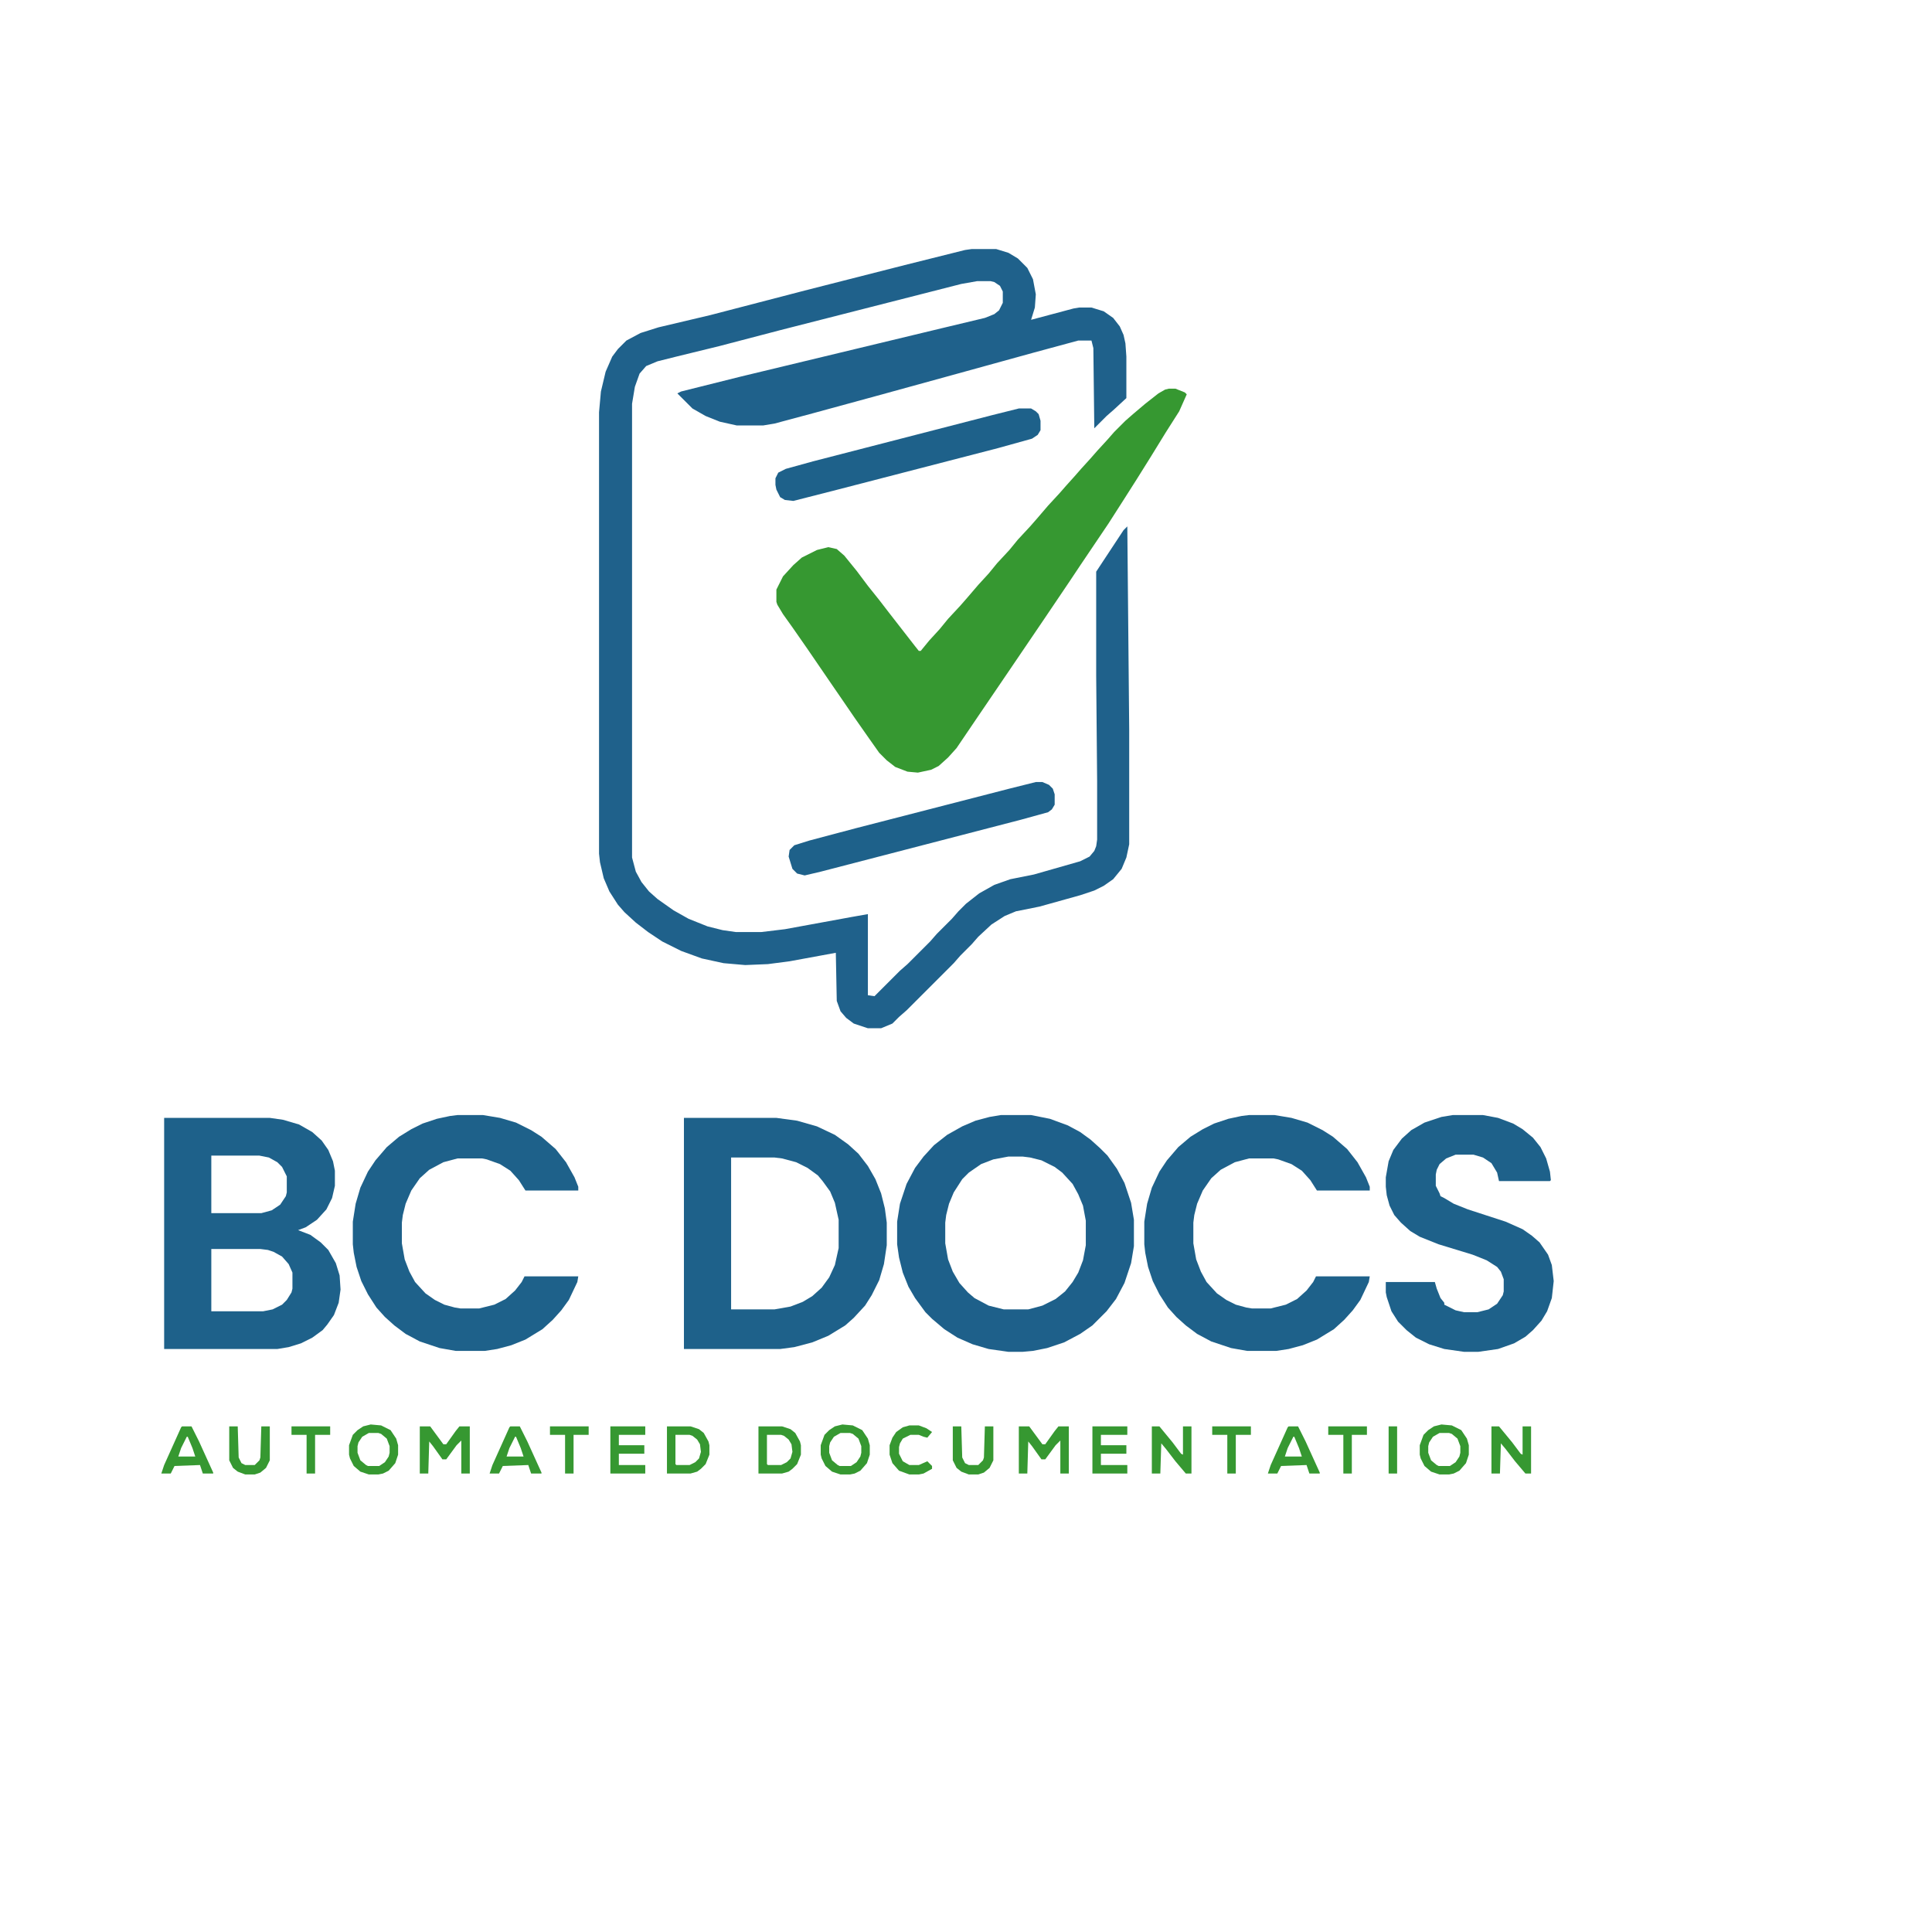
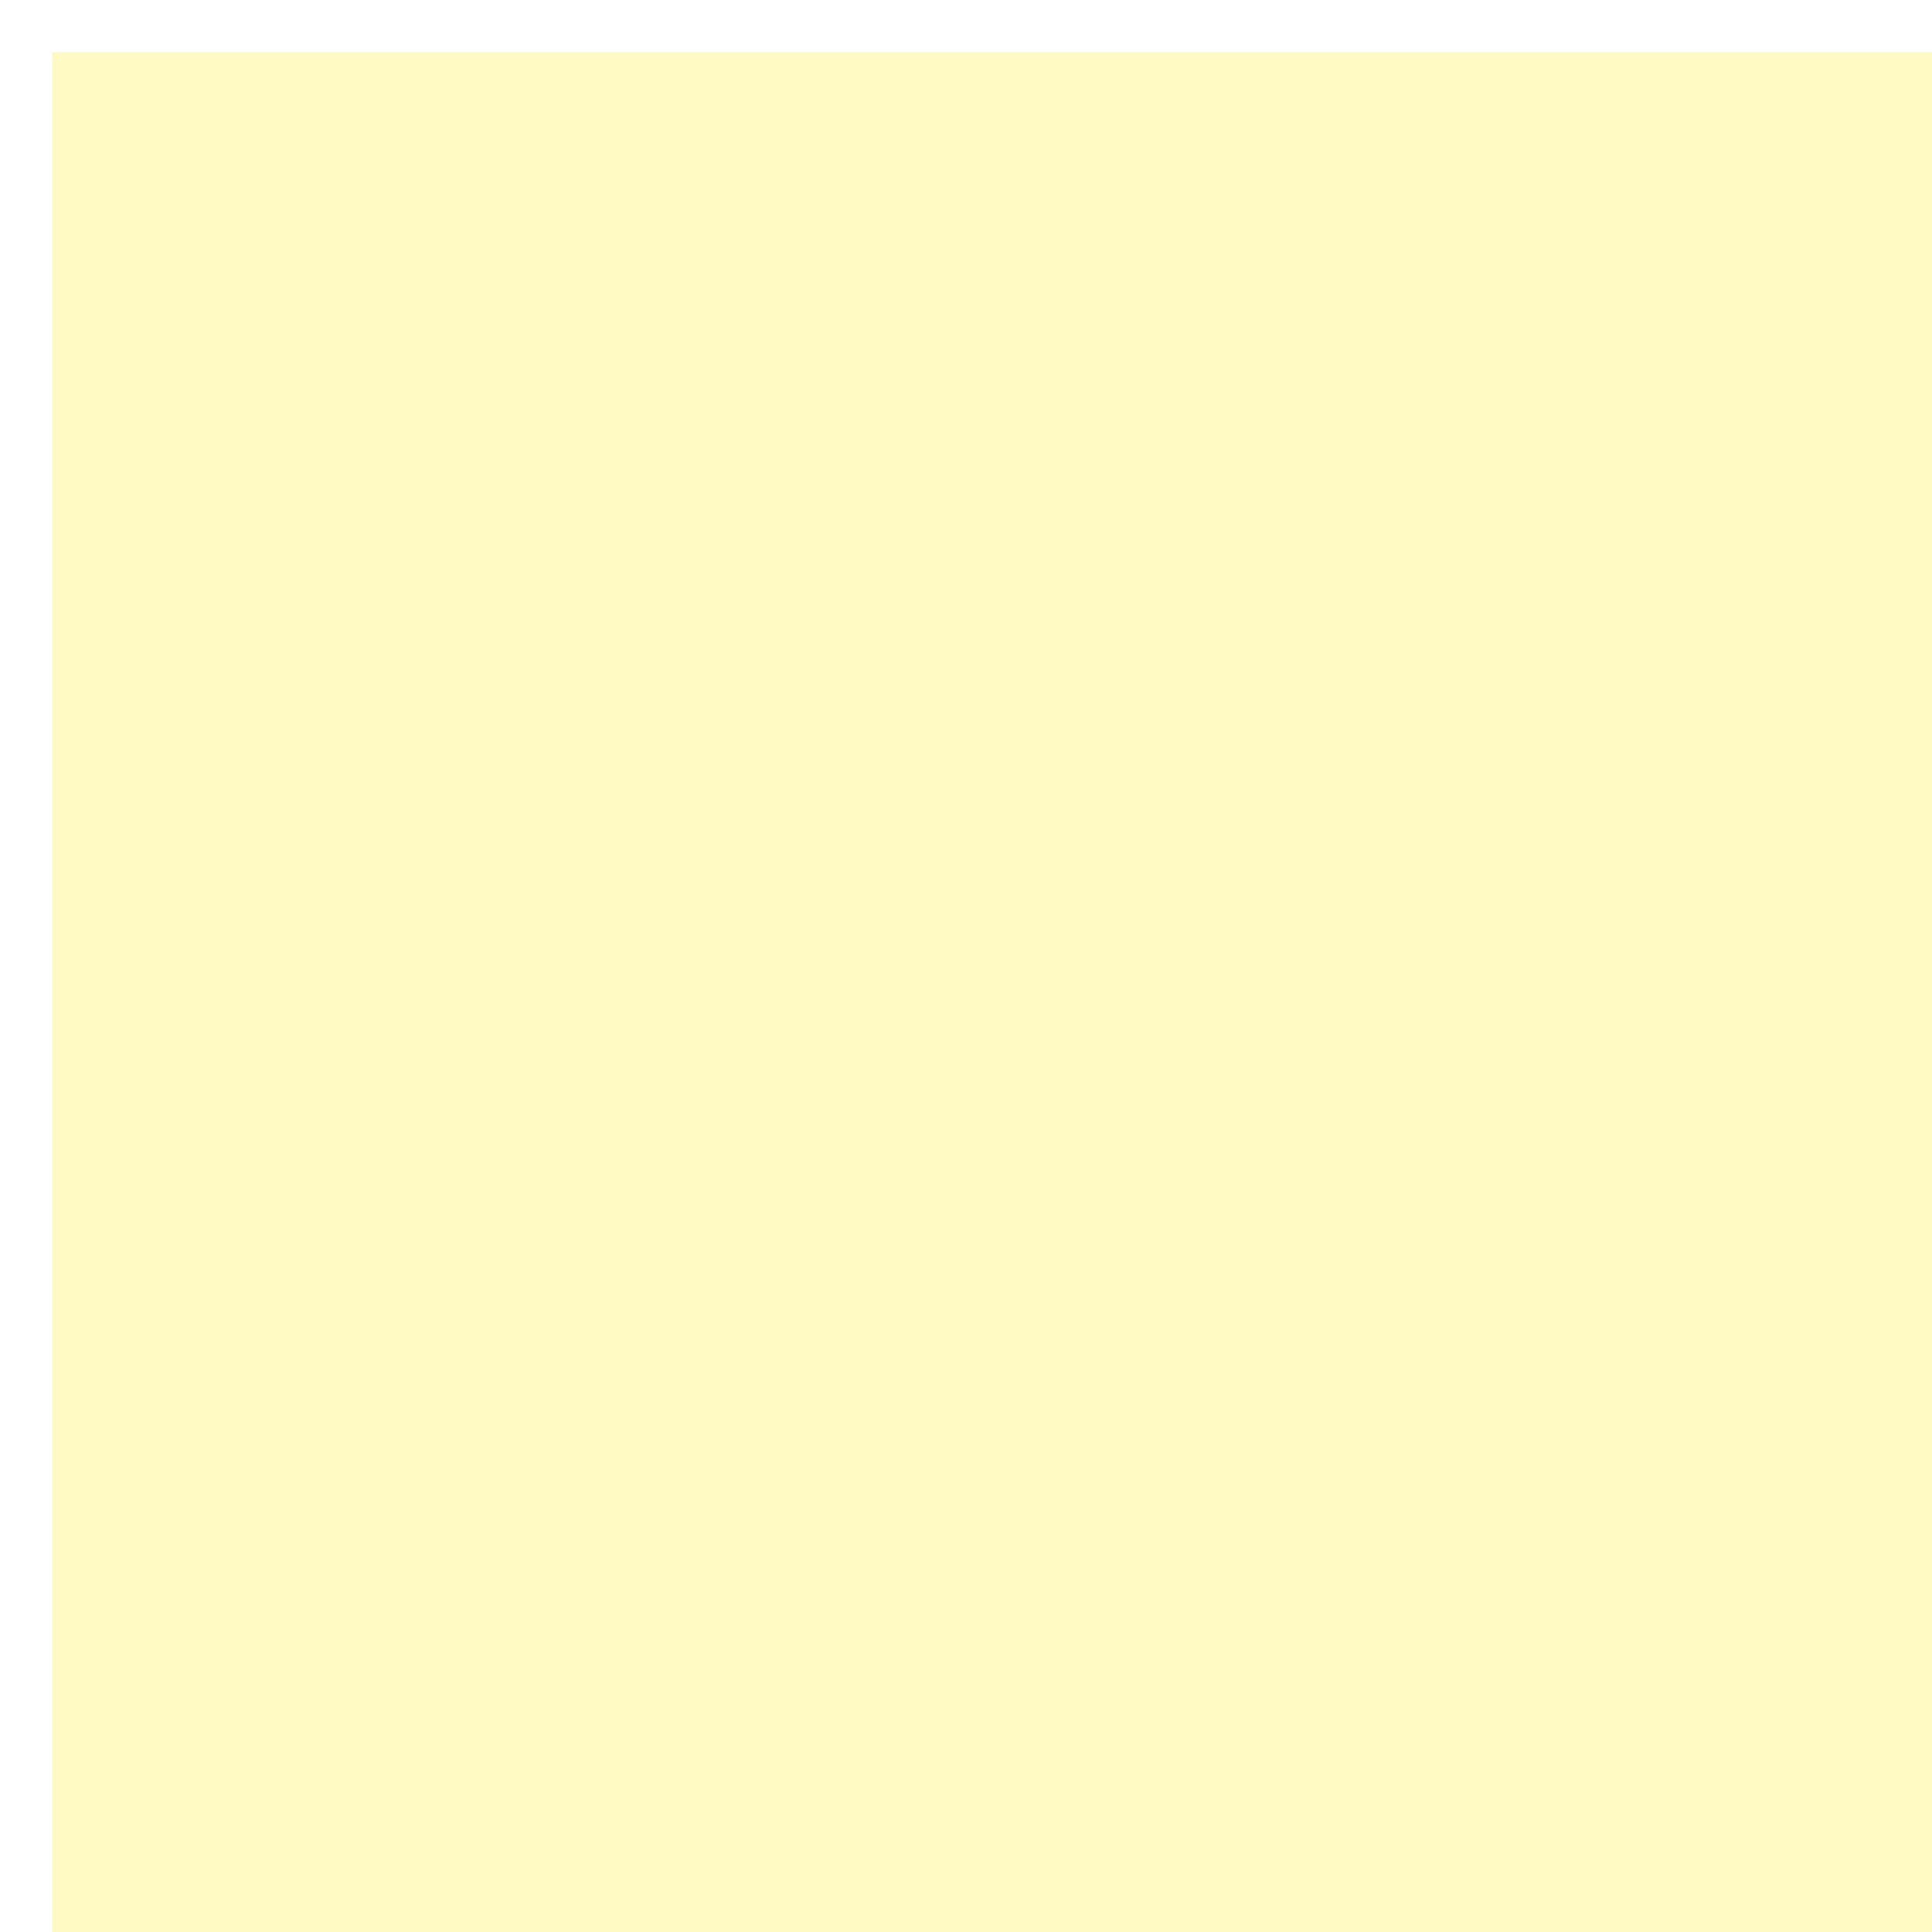
- <svg xmlns="http://www.w3.org/2000/svg" version="1.1" viewBox="0 0 2048 2048" width="38" height="38">
-   <path transform="translate(1030,264)" d="m0 0h26l13 4 10 6 10 10 6 12 3 16-1 14-4 13 45-12 6-1h13l13 4 10 7 7 9 4 9 2 9 1 14v44l-13 12-8 7-13 13-1-85-2-8h-14l-48 13-87 24-80 22-66 18-41 11-12 2h-28l-18-4-15-6-14-8-16-16 4-2 64-16 212-51 46-11 10-4 5-4 4-8v-12l-3-6-6-4-4-1h-14l-17 3-192 49-65 17-45 11-20 5-12 5-7 8-5 14-3 18v481l4 15 6 11 8 10 9 8 17 12 16 9 20 8 16 4 14 2h27l25-3 71-13 17-3v86l7 1 27-27 8-7 24-24 7-8 16-16 7-8 8-8 14-11 16-9 17-6 25-5 49-14 10-5 5-6 2-5 1-7v-62l-1-112v-110l29-44 4-4 2 215v122l-3 14-5 12-9 11-10 7-10 5-15 5-43 12-25 5-12 5-14 9-14 13-7 8-12 12-7 8-50 50-8 7-7 7-12 5h-14l-15-5-8-6-6-7-4-11-1-51-49 9-23 3-24 1-23-2-23-5-22-8-20-10-15-10-13-10-12-11-7-8-9-14-6-14-4-17-1-9v-468l2-22 5-21 7-16 6-8 9-9 15-8 19-6 55-13 100-26 106-27 64-16z" fill="#1F618B" />
-   <path transform="translate(1239,412)" d="m0 0h7l10 4 2 2-8 18-14 22-16 26-15 24-14 22-16 25-29 43-12 18-27 40-38 56-34 50-21 31-9 10-10 9-8 4-14 3-11-1-13-5-9-7-8-8-12-17-14-20-13-19-11-16-26-38-16-23-10-14-6-10-1-3v-13l7-14 11-12 9-8 16-8 12-3 9 2 8 7 13 16 12 16 12 15 10 13 28 36 4 5h2l9-11 11-12 9-11 13-14 7-8 12-14 11-12 9-11 13-14 9-11 13-14 7-8 12-14 12-13 7-8 9-10 7-8 10-11 7-8 11-12 7-8 12-12 8-7 13-11 14-11 7-4z" fill="#369831" />
-   <path transform="translate(174,1185)" d="m0 0h112l14 2 17 5 14 8 10 9 7 10 5 12 2 10v16l-3 13-6 12-10 11-12 8-8 3 13 5 11 8 8 8 8 14 4 13 1 15-2 14-5 13-7 10-5 6-11 8-12 6-13 4-12 2h-120zm50 40v61h53l11-3 9-6 6-9 1-4v-17l-5-10-5-5-9-5-10-2zm0 99v66h55l10-2 10-5 5-5 5-8 1-4v-17l-4-9-7-8-9-5-6-2-8-1z" fill="#1E618A" />
-   <path transform="translate(725,1185)" d="m0 0h98l22 3 21 6 19 9 14 10 11 10 10 13 8 14 6 15 4 16 2 15v24l-3 20-5 17-8 16-7 11-12 13-9 8-18 11-17 7-19 5-15 2h-102zm50 42v161h46l17-3 13-5 10-6 10-9 8-11 6-13 4-18v-30l-4-18-5-12-8-11-5-6-11-8-12-6-15-4-8-1z" fill="#1E618A" />
-   <path transform="translate(1061,1182)" d="m0 0h32l20 4 19 7 13 7 11 8 10 9 8 8 10 14 8 15 7 21 3 18v28l-3 18-7 21-9 17-10 13-15 15-13 9-17 9-18 6-15 3-11 1h-15l-21-3-17-5-16-7-14-9-13-11-7-7-11-15-7-12-6-15-4-16-2-14v-24l3-19 7-21 9-17 9-12 11-12 14-11 16-9 14-6 15-4zm8 44-16 3-13 5-13 9-7 7-9 14-5 12-3 12-1 8v22l3 17 5 13 7 12 9 10 7 6 15 8 16 4h26l15-4 14-7 10-8 8-10 6-10 5-13 3-16v-26l-3-16-5-12-6-11-11-12-8-6-14-7-12-3-8-1z" fill="#1E608A" />
-   <path transform="translate(1324,1182)" d="m0 0h27l18 3 17 5 16 8 11 7 15 13 11 14 9 16 4 10v4h-56l-7-11-9-10-11-7-14-5-5-1h-26l-15 4-15 8-10 9-9 13-6 14-3 12-1 8v22l3 17 5 13 6 11 11 12 10 7 10 5 11 3 6 1h20l16-4 12-6 10-9 7-9 3-6h57l-1 6-9 19-8 11-9 10-11 10-18 11-15 6-15 4-13 2h-31l-17-3-21-7-15-8-12-9-10-9-9-10-9-14-7-14-5-15-3-15-1-9v-24l3-19 5-17 8-17 8-12 12-14 13-11 13-8 12-6 15-5 14-3z" fill="#1E618A" />
-   <path transform="translate(485,1182)" d="m0 0h27l18 3 17 5 16 8 11 7 15 13 11 14 9 16 4 10v4h-56l-7-11-9-10-11-7-14-5-5-1h-26l-15 4-15 8-10 9-9 13-6 14-3 12-1 8v22l3 17 5 13 6 11 11 12 10 7 10 5 11 3 6 1h20l16-4 12-6 10-9 7-9 3-6h57l-1 6-9 19-8 11-9 10-11 10-18 11-15 6-15 4-13 2h-31l-17-3-21-7-15-8-12-9-10-9-9-10-9-14-7-14-5-15-3-15-1-9v-24l3-19 5-17 8-17 8-12 12-14 13-11 13-8 12-6 15-5 14-3z" fill="#1E618A" />
-   <path transform="translate(1540,1182)" d="m0 0h32l16 3 16 6 10 6 11 9 8 10 6 12 4 14 1 9-1 1h-54l-2-9-6-10-9-6-10-3h-19l-10 4-7 6-3 6-1 5v12l4 8 1 3 4 2 10 6 15 6 40 13 18 8 10 7 8 7 9 13 4 11 2 17-2 18-5 14-6 10-9 10-8 7-12 7-17 6-21 3h-15l-21-3-16-5-14-7-10-8-9-9-7-11-5-15-1-5v-11h52l2 7 4 10 4 5v2l12 6 9 2h14l12-3 9-6 6-9 1-4v-13l-3-8-4-5-11-7-15-6-36-11-20-8-10-6-10-9-7-8-5-10-3-11-1-9v-10l3-17 5-12 9-12 10-9 14-8 18-6z" fill="#1E618A" />
-   <path transform="translate(1080,433)" d="m0 0h13l5 3 3 3 2 7v10l-3 5-6 4-36 10-170 44-47 12-9-1-5-3-4-8-1-5v-7l3-6 8-4 29-8 190-49z" fill="#1E618A" />
-   <path transform="translate(1098,829)" d="m0 0h7l7 3 4 4 2 6v11l-3 5-4 3-29 8-212 55-17 4-8-2-5-5-4-13 1-7 5-5 16-5 49-13 163-42z" fill="#1E618A" />
-   <path transform="translate(1080,1512)" d="m0 0h11l14 19h3l10-14 4-5h11v50h-9v-35l-5 5-11 15h-4l-10-14-4-5-1 34h-9z" fill="#369831" />
-   <path transform="translate(445,1512)" d="m0 0h11l14 19h3l10-14 4-5h11v50h-9v-35l-5 5-11 15h-4l-10-14-4-5-1 34h-9z" fill="#369831" />
-   <path transform="translate(804,1512)" d="m0 0h25l9 3 5 4 5 9 1 4v10l-4 10-5 5-4 3-7 2h-25zm9 9v31l1 1h14l6-3 4-4 2-7-1-8-3-5-5-4-3-1z" fill="#369831" />
-   <path transform="translate(707,1512)" d="m0 0h25l9 3 5 4 5 9 1 4v10l-4 10-5 5-4 3-7 2h-25zm9 9v31l1 1h14l6-3 4-4 2-7-1-8-3-5-5-4-3-1z" fill="#369831" />
-   <path transform="translate(1528,1510)" d="m0 0 11 1 10 5 6 9 2 7v10l-3 9-7 8-6 3-5 1h-10l-9-3-7-6-4-8-1-4v-10l4-11 5-5 6-4zm-2 9-7 4-4 6-1 4v7l3 8 6 5 2 1h12l6-4 4-6 1-4v-7l-3-8-6-5-3-1z" fill="#369831" />
-   <path transform="translate(893,1510)" d="m0 0 11 1 10 5 6 9 2 7v10l-3 9-7 8-6 3-5 1h-10l-9-3-7-6-4-8-1-4v-10l4-11 5-5 6-4zm-2 9-7 4-4 6-1 4v7l3 8 6 5 2 1h12l6-4 4-6 1-4v-7l-3-8-6-5-3-1z" fill="#369831" />
-   <path transform="translate(393,1510)" d="m0 0 11 1 10 5 6 9 2 7v10l-3 9-7 8-6 3-5 1h-10l-9-3-7-6-4-8-1-4v-10l4-11 5-5 6-4zm-2 9-7 4-4 6-1 4v7l3 8 6 5 2 1h12l6-4 4-6 1-4v-7l-3-8-6-5-3-1z" fill="#369831" />
-   <path transform="translate(1581,1512)" d="m0 0h8l14 17 9 12 2 1v-30h9v50h-6l-11-13-10-13-5-6-1 32h-9z" fill="#369831" />
-   <path transform="translate(1221,1512)" d="m0 0h8l14 17 9 12 2 1v-30h9v50h-6l-11-13-10-13-5-6-1 32h-9z" fill="#369831" />
-   <path transform="translate(1158,1512)" d="m0 0h37v9h-28v11h27v9h-27v12h28v9h-37z" fill="#369831" />
-   <path transform="translate(647,1512)" d="m0 0h37v9h-28v11h27v9h-27v12h28v9h-37z" fill="#369831" />
-   <path transform="translate(1366,1512)" d="m0 0h10l8 16 15 33v1h-11l-3-9-27 1-4 8h-10l3-9 18-40zm5 11-6 12-3 9h18l-3-9-5-12z" fill="#369831" />
-   <path transform="translate(541,1512)" d="m0 0h10l8 16 15 33v1h-11l-3-9-27 1-4 8h-10l3-9 18-40zm5 11-6 12-3 9h18l-3-9-5-12z" fill="#369831" />
-   <path transform="translate(193,1512)" d="m0 0h10l8 16 15 33v1h-11l-3-9-27 1-4 8h-10l3-9 18-40zm5 11-6 12-3 9h18l-3-9-5-12z" fill="#369831" />
-   <path transform="translate(1010,1512)" d="m0 0h9l1 33 3 6 4 2h10l5-5 1-3 1-33h9v36l-4 8-6 5-6 2h-10l-8-3-5-4-4-8z" fill="#369831" />
-   <path transform="translate(243,1512)" d="m0 0h9l1 33 3 6 4 2h10l5-5 1-3 1-33h9v36l-4 8-6 5-6 2h-10l-8-3-5-4-4-8z" fill="#369831" />
-   <path transform="translate(964,1511)" d="m0 0h10l8 3 6 4-5 6-4-1-5-2h-9l-8 4-3 5-1 4v7l4 8 7 4h10l9-4 5 5v3l-9 5-5 1h-10l-11-4-7-8-3-9v-10l3-8 4-6 7-5z" fill="#369831" />
-   <path transform="translate(1408,1512)" d="m0 0h41v9h-16v41h-9v-41h-16z" fill="#369831" />
-   <path transform="translate(1285,1512)" d="m0 0h41v9h-16v41h-9v-41h-16z" fill="#369831" />
-   <path transform="translate(583,1512)" d="m0 0h41v9h-16v41h-9v-41h-16z" fill="#369831" />
-   <path transform="translate(309,1512)" d="m0 0h41v9h-16v41h-9v-41h-16z" fill="#369831" />
-   <path transform="translate(1472,1512)" d="m0 0h9v50h-9z" fill="#369831" />
+ <svg xmlns="http://www.w3.org/2000/svg" version="1.1" id="Layer_1" x="0px" y="0px" width="100%" viewBox="0 0 38 38" enable-background="new 0 0 38 38" xml:space="preserve">
+   <path fill="#FFF9C3" opacity="1" stroke="none" d=" M90.052,101   C60.045,101 30.546,101 1.024,101   C1.024,67.684 1.024,34.368 1.024,1.026   C34.315,1.026 67.63,1.026 100.972,1.026   C100.972,34.313 100.972,67.627 100.972,101   C97.52,101 94.04,101 90.052,101  z" />
</svg>
